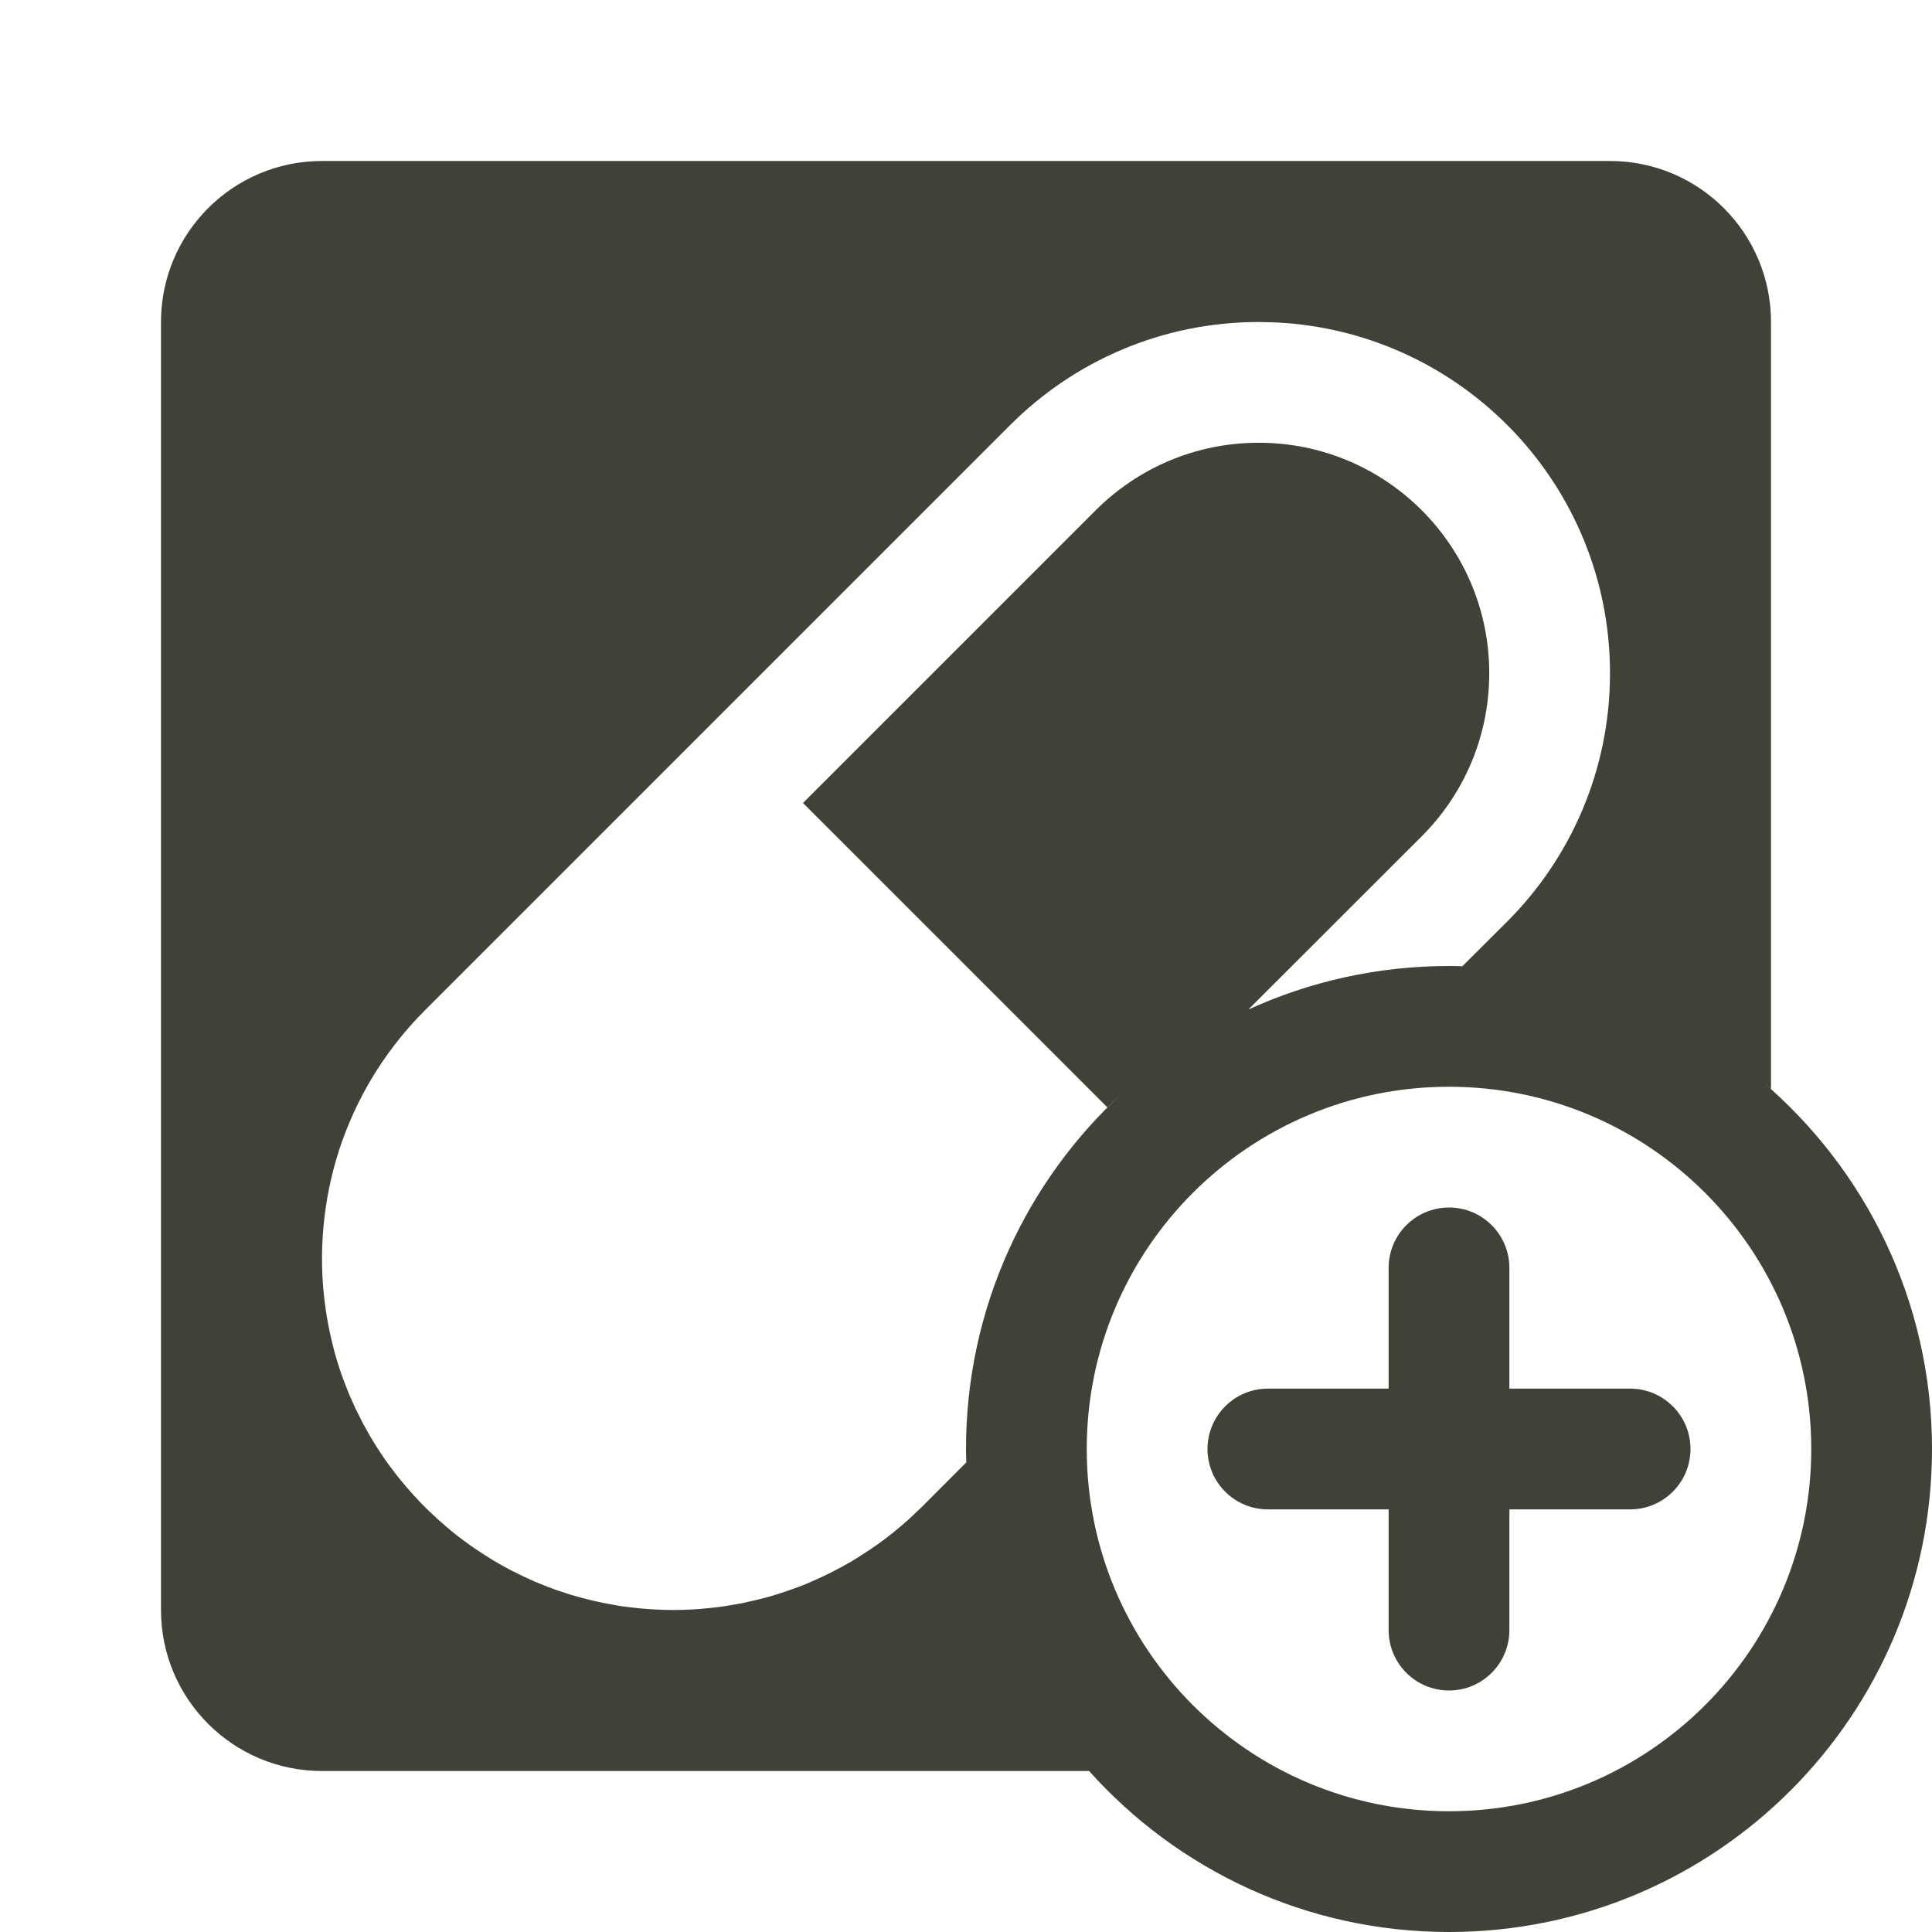
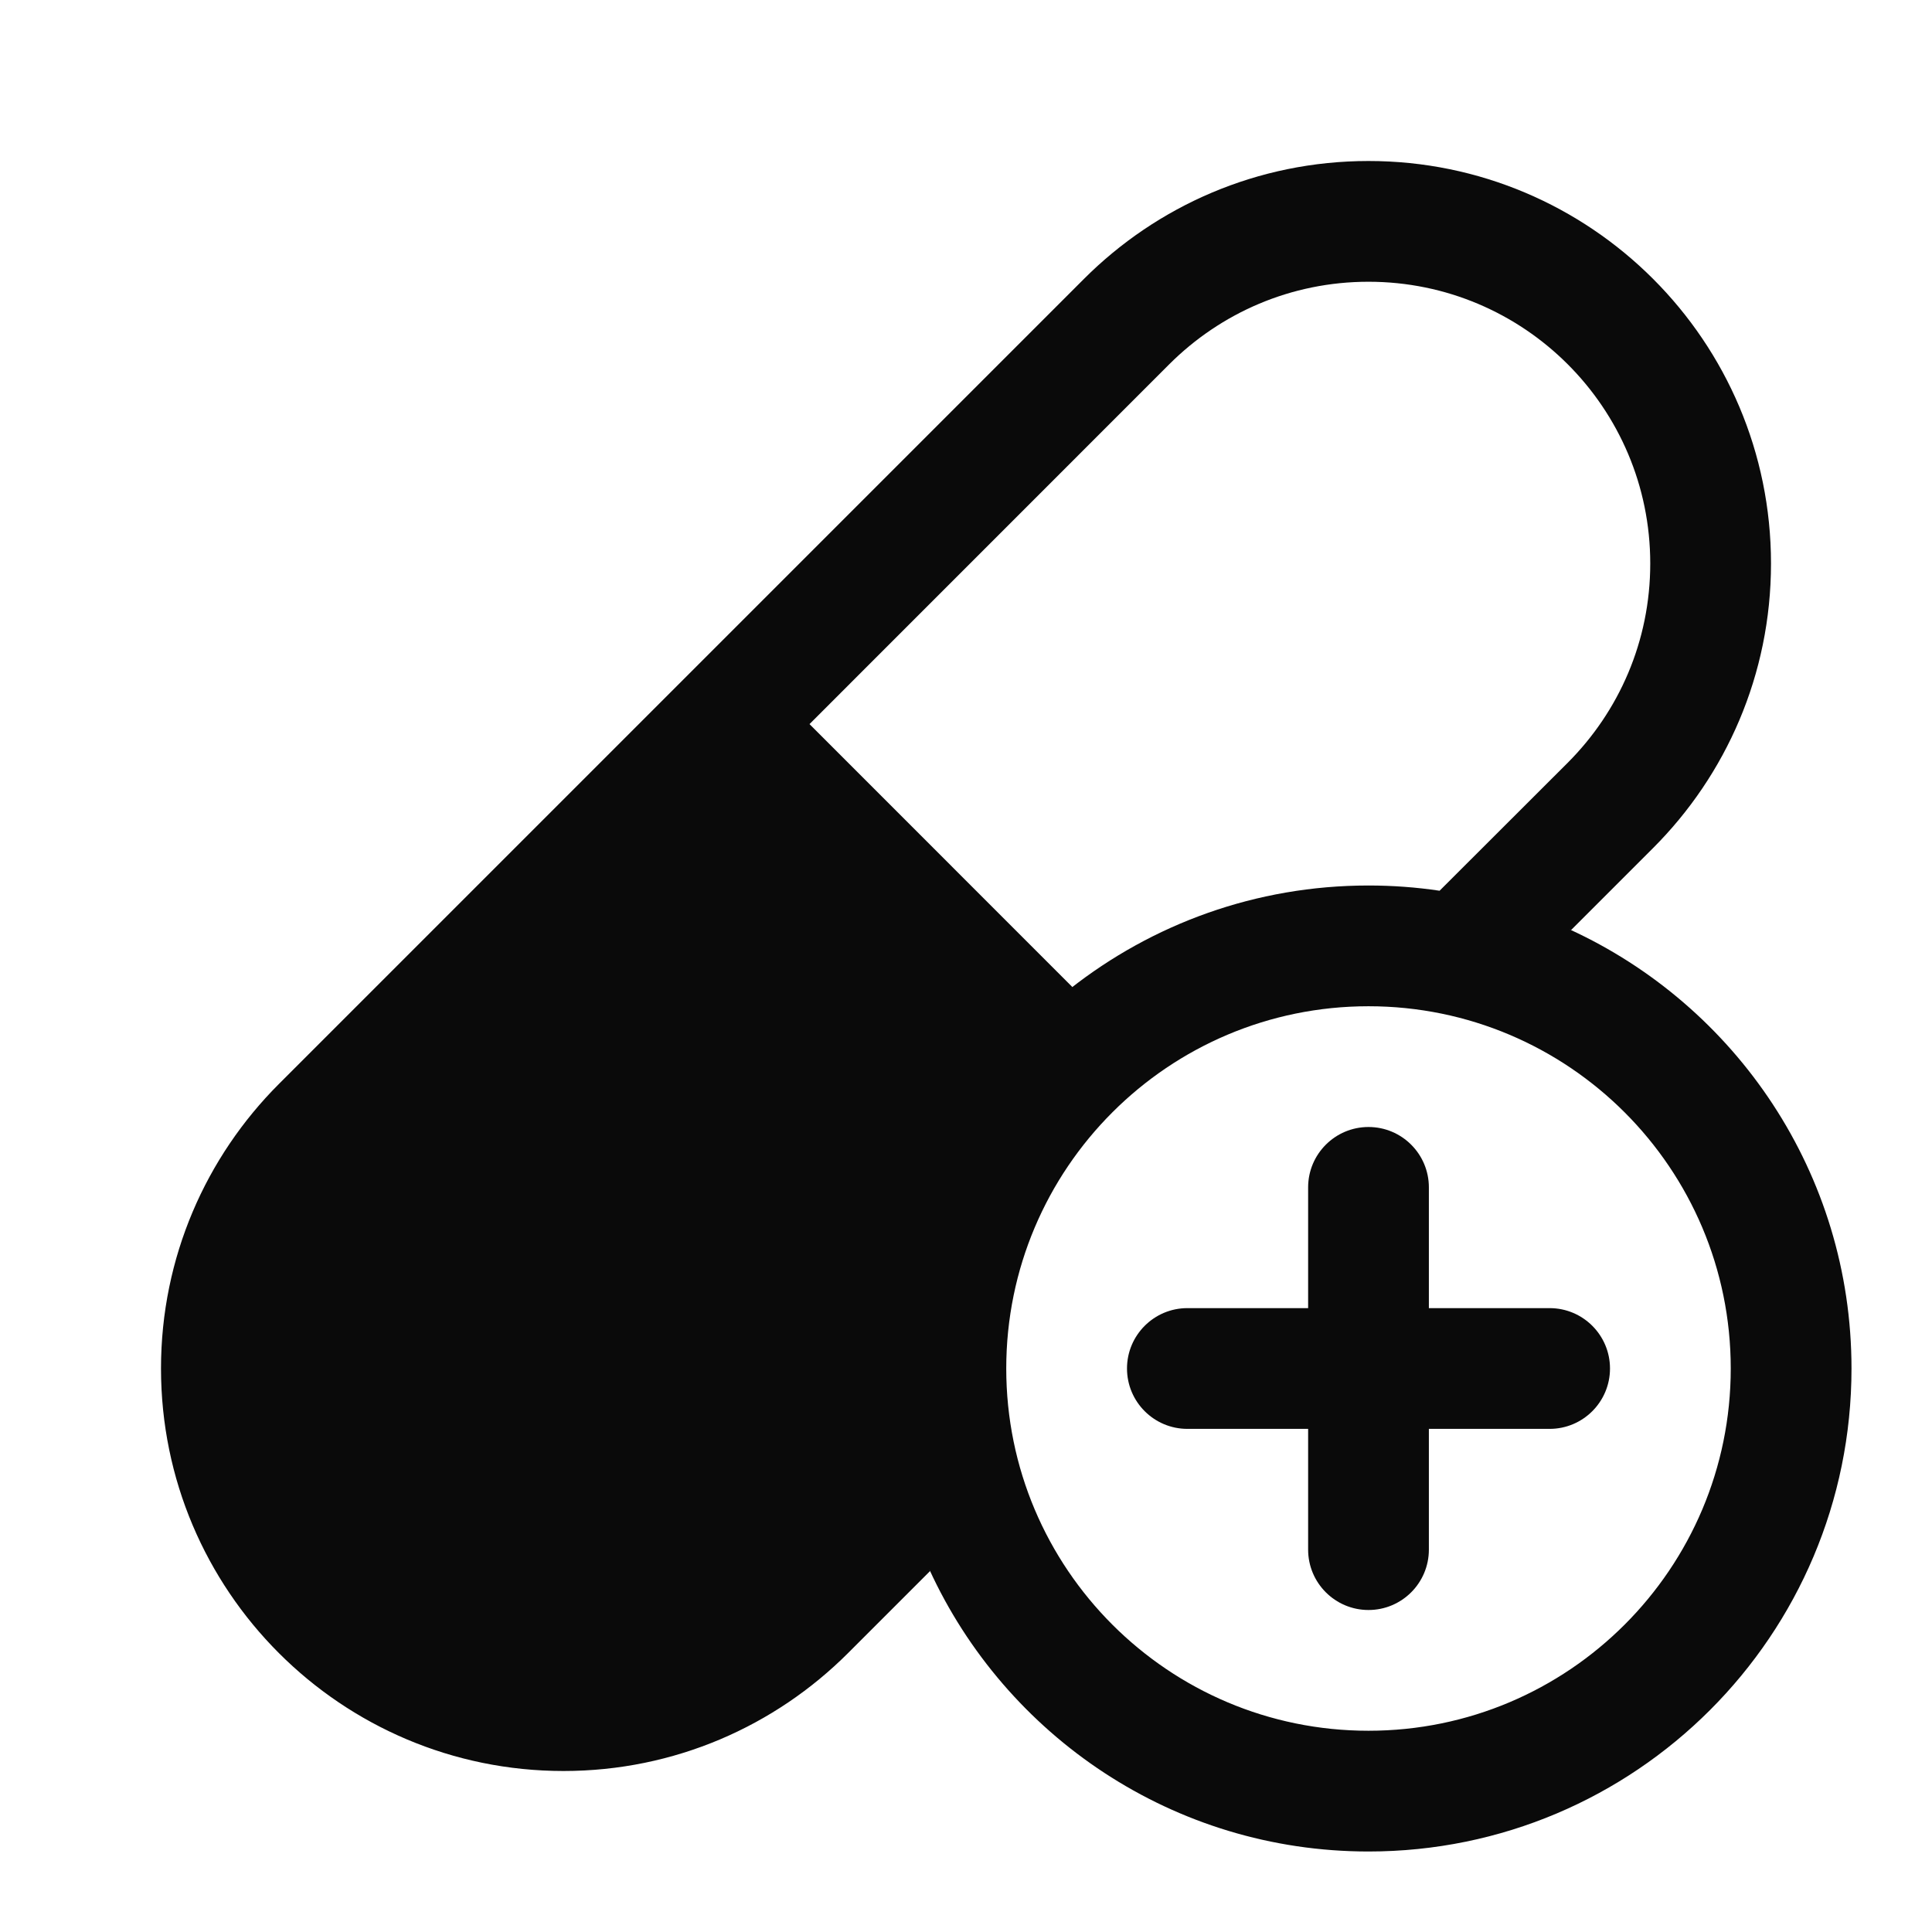
<svg xmlns="http://www.w3.org/2000/svg" width="24" height="24" viewBox="0 0 24 24" fill="none">
-   <path d="M18 15C18.414 15 18.75 15.336 18.75 15.75V17.25H20.25C20.664 17.25 21 17.586 21 18C21 18.414 20.664 18.75 20.25 18.75H18.75V20.25C18.75 20.664 18.414 21 18 21C17.586 21 17.25 20.664 17.25 20.25V18.75H15.75C15.336 18.75 15 18.414 15 18C15 17.586 15.336 17.25 15.75 17.25H17.25V15.75C17.25 15.336 17.586 15 18 15Z" fill="#424138" />
-   <path fill-rule="evenodd" clip-rule="evenodd" d="M20 2C21.105 2 22 2.895 22 4V13.528C21.958 13.491 21.916 13.455 21.873 13.419C23.174 14.52 24 16.163 24 18C24 21.314 21.314 24 18 24C16.223 24 14.628 23.227 13.529 22H4C2.895 22 2 21.105 2 20V4C2 2.895 2.895 2 4 2H20ZM18 13.5C15.515 13.5 13.5 15.515 13.5 18C13.5 20.485 15.515 22.5 18 22.5C20.485 22.5 22.5 20.485 22.5 18C22.5 15.515 20.485 13.5 18 13.5ZM18.166 12.003L18.722 11.449C19.511 10.66 20 9.568 20 8.363C20 6.029 18.167 4.123 15.861 4.006L15.637 4C14.432 4 13.34 4.489 12.551 5.278L5.278 12.551C4.834 12.995 4.485 13.534 4.265 14.136C4.191 14.336 4.133 14.544 4.089 14.757C4.074 14.828 4.062 14.899 4.051 14.972C4.018 15.188 4 15.411 4 15.637C4 15.915 4.027 16.188 4.077 16.452C4.121 16.683 4.181 16.907 4.26 17.123C4.271 17.154 4.283 17.184 4.295 17.214C4.307 17.245 4.318 17.275 4.331 17.306C4.348 17.348 4.367 17.389 4.386 17.43C4.396 17.452 4.405 17.476 4.416 17.498C4.436 17.539 4.457 17.58 4.478 17.62C4.487 17.638 4.495 17.657 4.505 17.675C4.531 17.723 4.558 17.771 4.585 17.818C4.592 17.831 4.599 17.843 4.606 17.855C4.628 17.893 4.651 17.929 4.674 17.966C4.69 17.992 4.707 18.017 4.724 18.043C4.743 18.072 4.762 18.101 4.782 18.129C4.803 18.159 4.824 18.188 4.846 18.218C4.86 18.237 4.875 18.256 4.89 18.275C4.912 18.305 4.934 18.334 4.957 18.362C4.988 18.4 5.019 18.438 5.051 18.475C5.065 18.492 5.08 18.509 5.095 18.525C5.123 18.558 5.152 18.589 5.182 18.62C5.2 18.639 5.218 18.659 5.236 18.678C5.264 18.706 5.293 18.735 5.321 18.763C5.344 18.785 5.367 18.806 5.39 18.827C5.415 18.85 5.439 18.874 5.465 18.896C5.492 18.92 5.519 18.944 5.546 18.967C5.571 18.988 5.595 19.009 5.62 19.029C5.655 19.058 5.691 19.086 5.728 19.113C5.742 19.124 5.756 19.135 5.771 19.145C5.806 19.172 5.842 19.197 5.878 19.222C5.906 19.241 5.934 19.26 5.963 19.279C5.986 19.295 6.01 19.31 6.034 19.325C6.069 19.347 6.103 19.369 6.138 19.39C6.159 19.402 6.181 19.414 6.202 19.427C6.244 19.451 6.286 19.474 6.329 19.497C6.346 19.506 6.364 19.515 6.381 19.523C6.42 19.544 6.461 19.563 6.501 19.582C6.528 19.595 6.555 19.608 6.583 19.62C6.617 19.636 6.652 19.651 6.687 19.665C6.723 19.68 6.759 19.695 6.796 19.709C6.826 19.721 6.856 19.732 6.887 19.743C6.922 19.756 6.957 19.767 6.992 19.778C7.022 19.788 7.052 19.798 7.082 19.808C7.264 19.863 7.451 19.908 7.642 19.939C7.664 19.943 7.686 19.948 7.708 19.951C7.739 19.956 7.77 19.959 7.802 19.963C7.851 19.969 7.9 19.975 7.95 19.98C8.086 19.992 8.224 20 8.363 20C8.511 20 8.658 19.992 8.802 19.977C8.815 19.976 8.828 19.974 8.841 19.973C8.903 19.966 8.964 19.959 9.025 19.949C9.03 19.948 9.035 19.947 9.04 19.946C9.1 19.937 9.16 19.927 9.22 19.915C9.248 19.909 9.276 19.903 9.304 19.896C9.345 19.887 9.385 19.878 9.426 19.868C9.451 19.862 9.476 19.855 9.501 19.849C9.545 19.837 9.589 19.825 9.632 19.811C9.657 19.804 9.683 19.795 9.708 19.787C9.744 19.775 9.78 19.764 9.815 19.751C9.852 19.738 9.889 19.725 9.925 19.711C9.953 19.7 9.982 19.689 10.01 19.678C10.041 19.665 10.071 19.651 10.102 19.638C10.138 19.622 10.174 19.606 10.21 19.589C10.235 19.577 10.26 19.565 10.285 19.553C10.326 19.533 10.366 19.512 10.405 19.491C10.423 19.482 10.441 19.473 10.459 19.463C10.502 19.439 10.545 19.415 10.588 19.39C10.606 19.379 10.623 19.368 10.641 19.357C10.675 19.336 10.709 19.314 10.743 19.292C10.771 19.274 10.799 19.256 10.826 19.237C10.845 19.225 10.863 19.212 10.881 19.199C10.916 19.174 10.952 19.149 10.986 19.123C11.094 19.042 11.197 18.956 11.297 18.866L11.449 18.722L12.004 18.166C12.002 18.111 12 18.055 12 18C12 16.245 12.753 14.666 13.953 13.569C13.886 13.63 13.822 13.694 13.758 13.758L9.975 9.975L13.611 6.339C14.132 5.819 14.846 5.5 15.637 5.5C17.218 5.5 18.5 6.782 18.5 8.363C18.5 9.154 18.181 9.869 17.661 10.389L15.507 12.541C16.266 12.194 17.11 12 18 12C18.055 12 18.111 12.001 18.166 12.003Z" fill="#424138" />
+   <path d="M17 14C17.414 14 17.75 14.336 17.75 14.75V16.25H19.25C19.664 16.25 20 16.586 20 17C20 17.414 19.664 17.75 19.25 17.75H17.75V19.25C17.75 19.664 17.414 20 17 20C16.586 20 16.25 19.664 16.25 19.25V17.75H14.75C14.336 17.75 14 17.414 14 17C14 16.586 14.336 16.25 14.75 16.25H16.25V14.75C16.25 14.336 16.586 14 17 14Z" fill="#0A0A0A" />
+   <path fill-rule="evenodd" clip-rule="evenodd" d="M17 2C19.761 2 22 4.239 22 7C22 8.381 21.44 9.63 20.535 10.535L19.517 11.553C19.51 11.55 19.502 11.547 19.495 11.544C21.563 12.491 23 14.577 23 17C23 20.314 20.314 23 17 23C14.577 23 12.491 21.563 11.544 19.495C11.547 19.502 11.55 19.51 11.553 19.517L10.535 20.535C9.63 21.44 8.381 22 7 22C4.239 22 2 19.761 2 17C2 15.619 2.56 14.37 3.465 13.465L13.465 3.465C14.37 2.56 15.619 2 17 2ZM17 12.5C14.515 12.5 12.5 14.515 12.5 17C12.5 19.485 14.515 21.5 17 21.5C19.485 21.5 21.5 19.485 21.5 17C21.5 14.515 19.485 12.5 17 12.5ZM17 3.5C16.034 3.5 15.161 3.89 14.525 4.525L10.056 8.995L13.321 12.261C13.311 12.268 13.302 12.276 13.292 12.284C14.313 11.48 15.6 11 17 11C17.3 11 17.595 11.022 17.883 11.065L19.475 9.475C20.11 8.839 20.5 7.967 20.5 7C20.5 5.067 18.933 3.5 17 3.5Z" fill="#0A0A0A" />
</svg>
